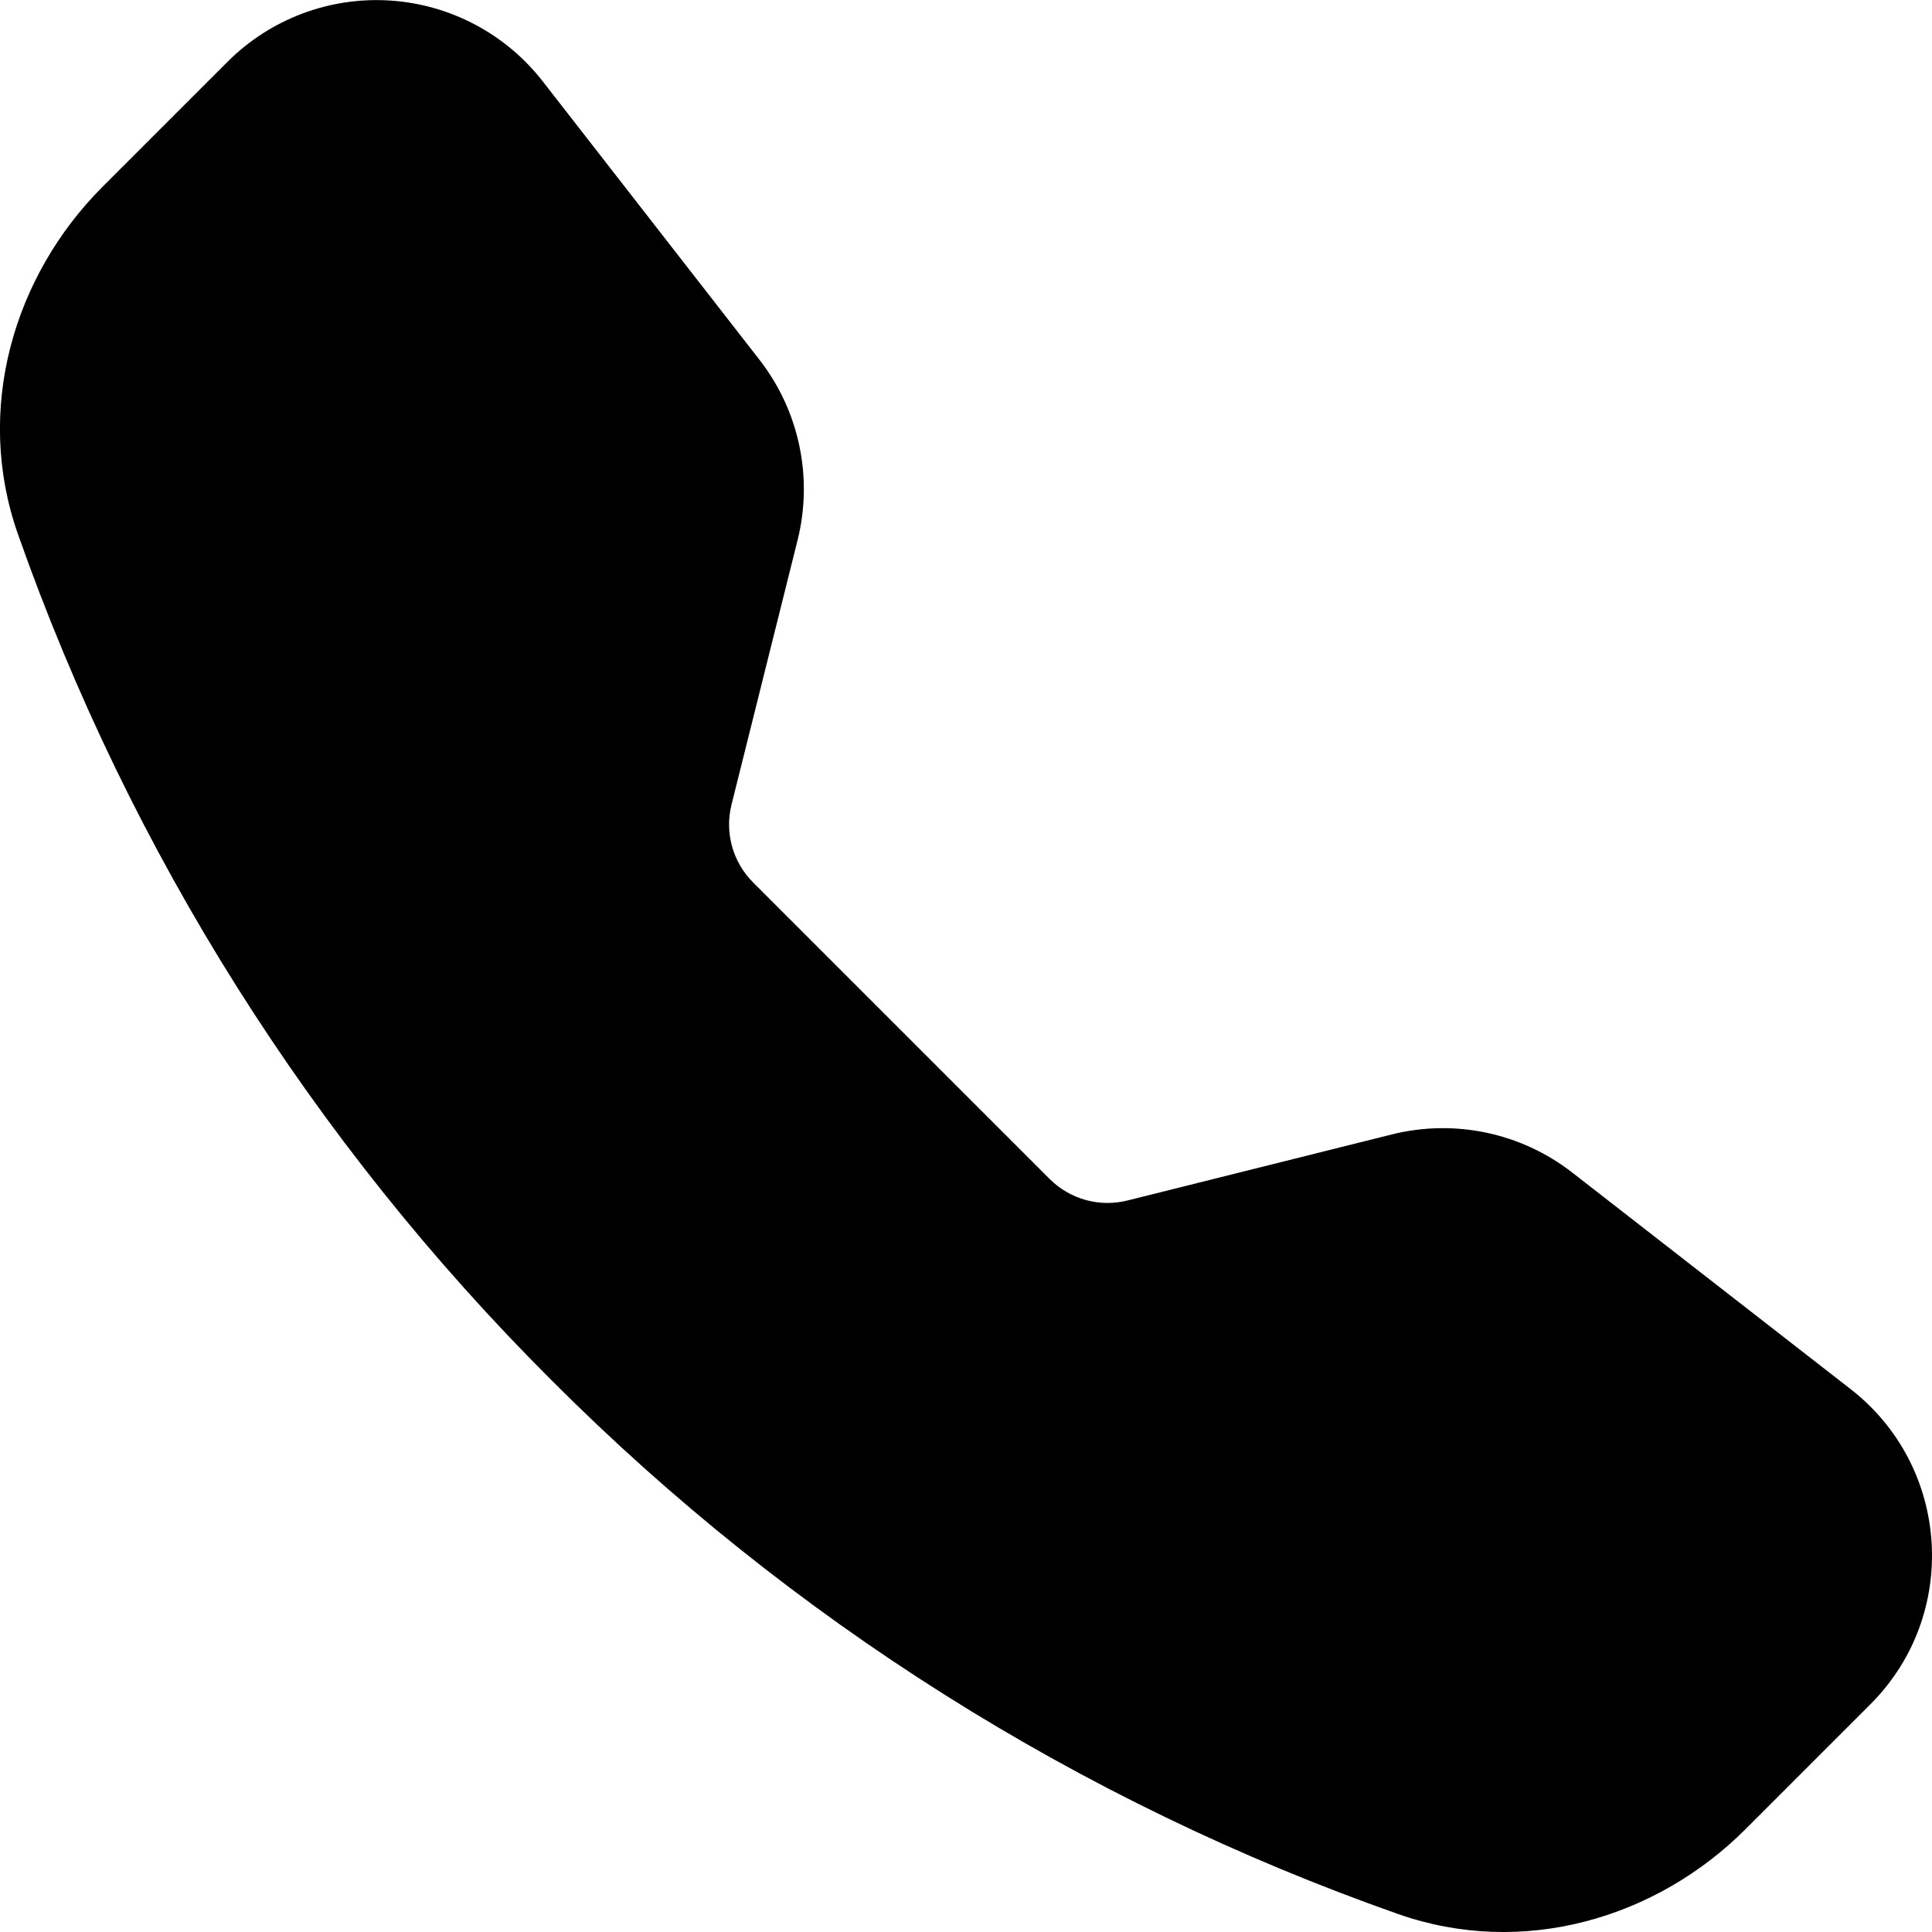
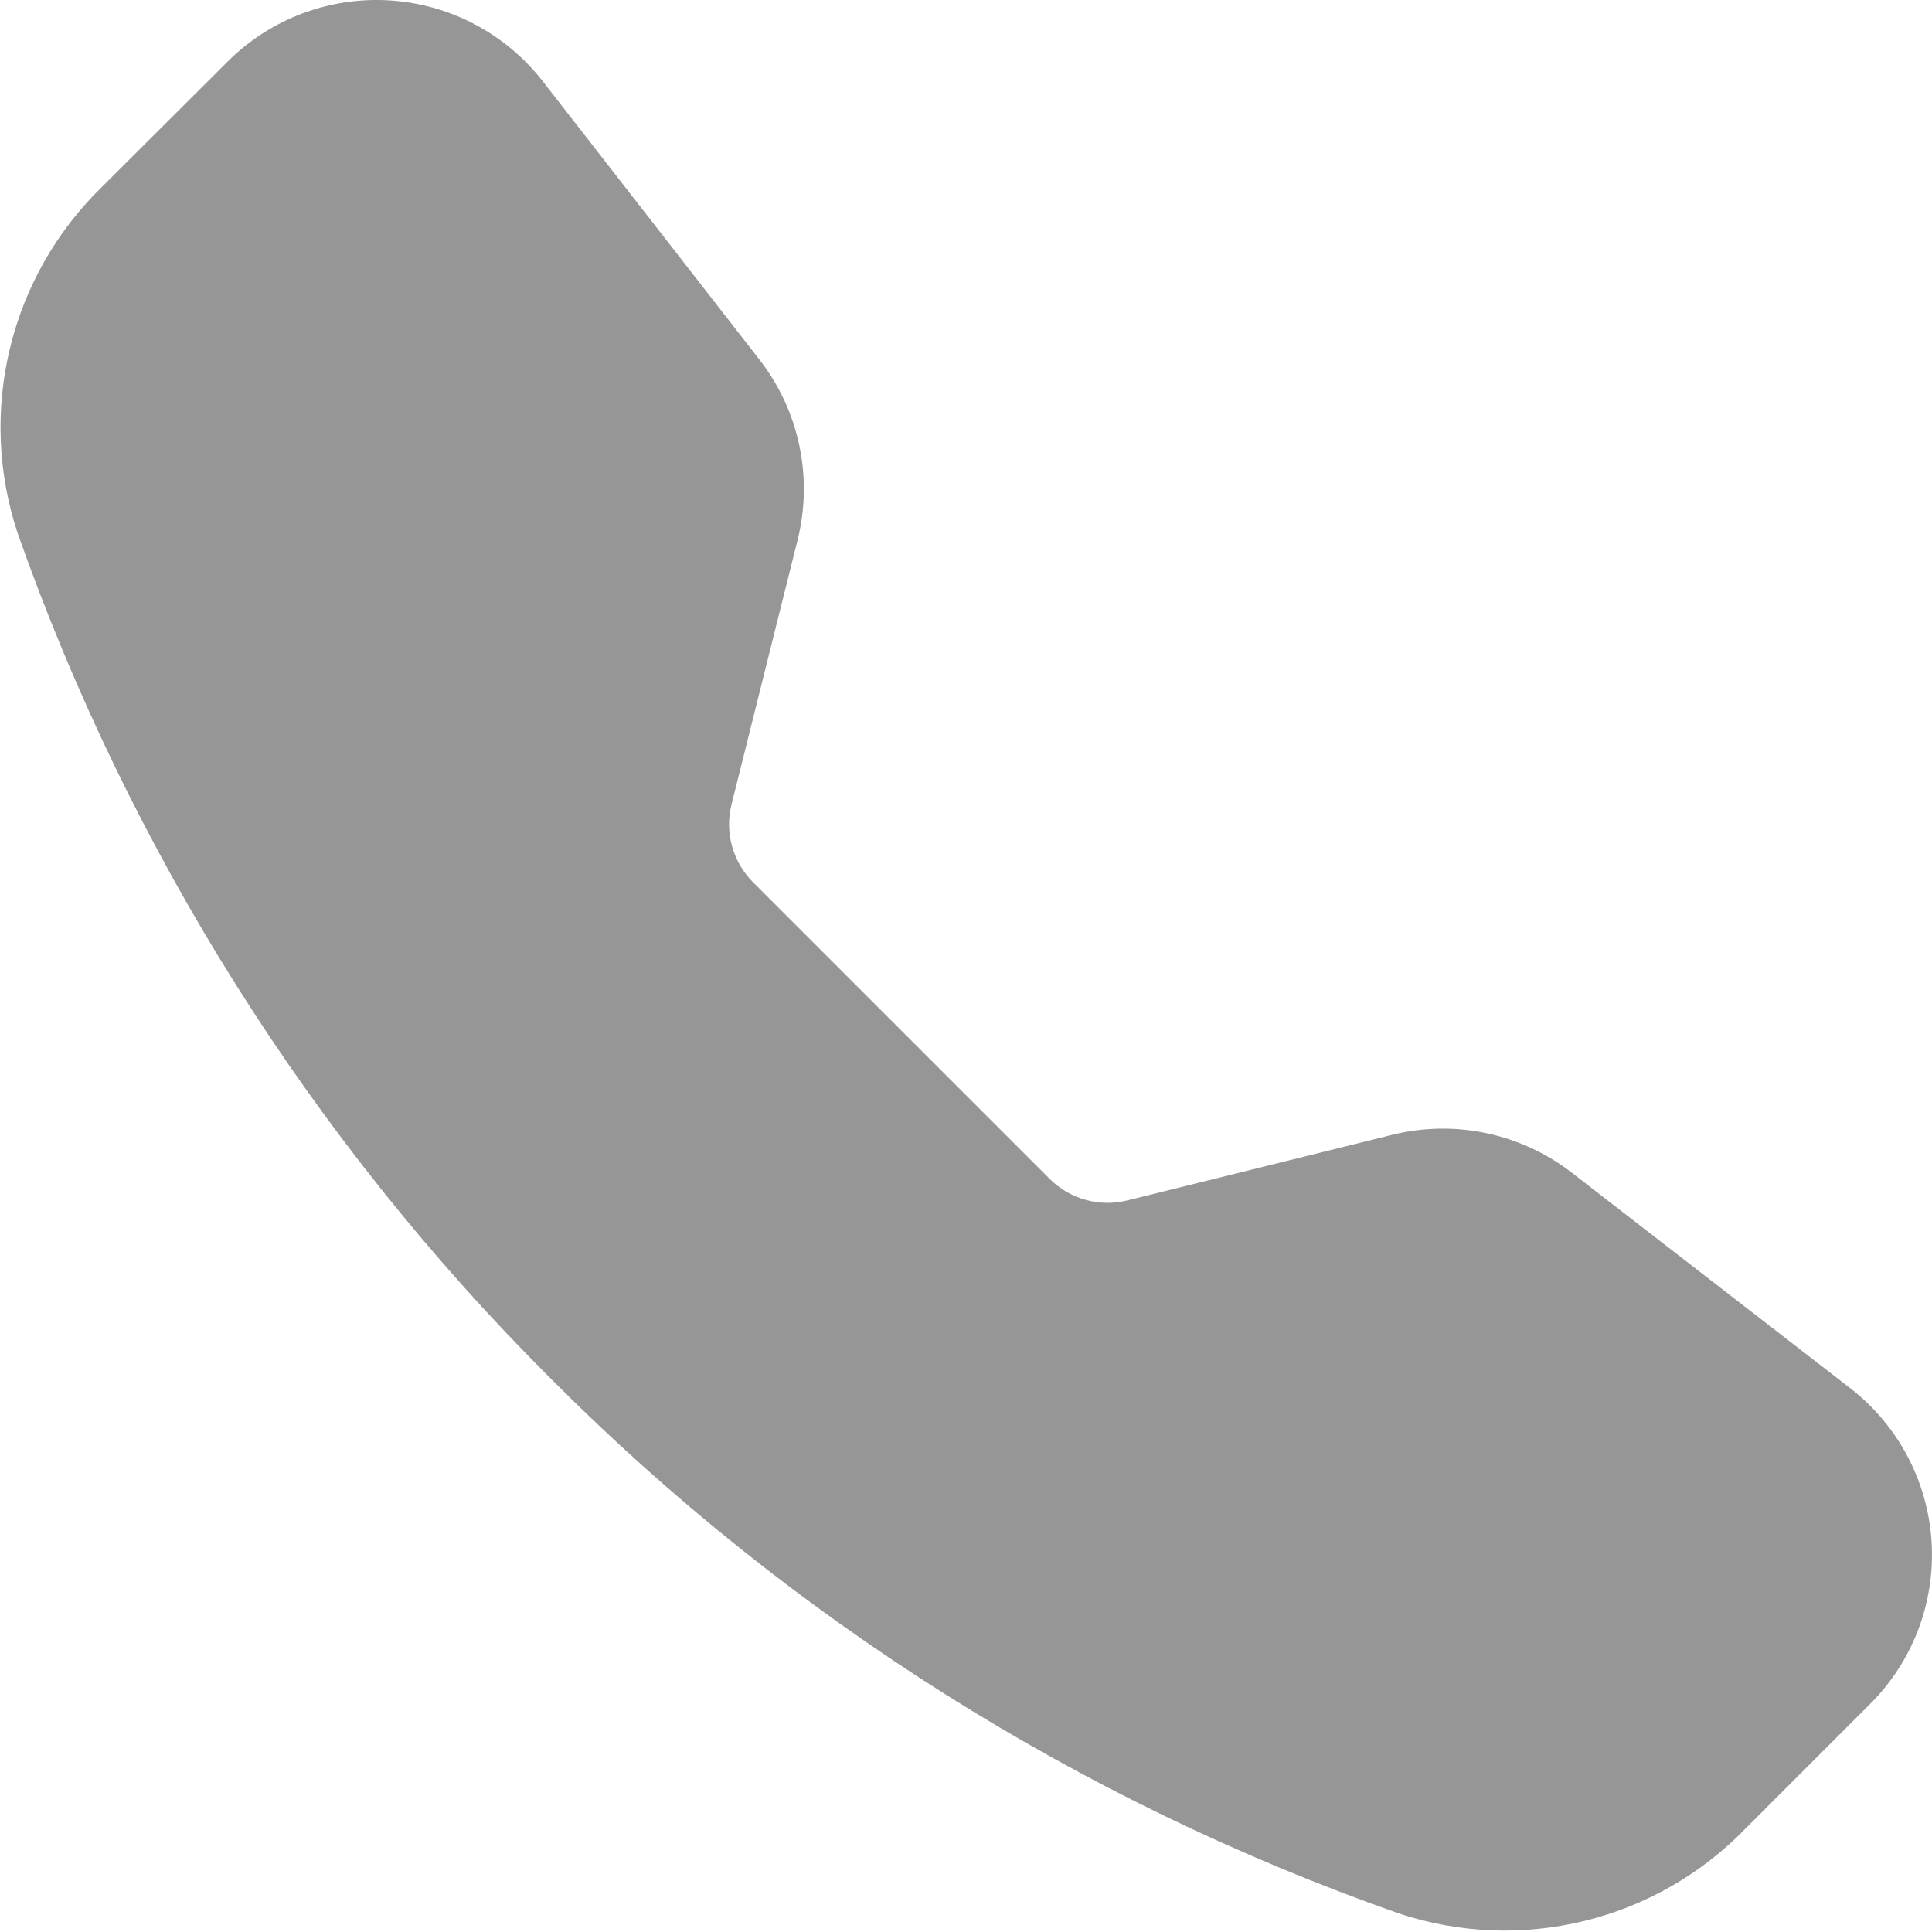
- <svg xmlns="http://www.w3.org/2000/svg" width="16" height="16" fill="currentColor" class="bi bi-telephone-fill" viewBox="0 0 16 16">
-   <path fill-rule="evenodd" d="M1.885.511a1.745 1.745 0 0 1 2.61.163L6.29 2.98c.329.423.445.974.315 1.494l-.547 2.19a.678.678 0 0 0 .178.643l2.457 2.457a.678.678 0 0 0 .644.178l2.189-.547a1.745 1.745 0 0 1 1.494.315l2.306 1.794c.829.645.905 1.87.163 2.611l-1.034 1.034c-.74.74-1.846 1.065-2.877.702a18.634 18.634 0 0 1-7.01-4.42 18.634 18.634 0 0 1-4.42-7.009c-.362-1.03-.037-2.137.703-2.877L1.885.511z" />
+ <svg xmlns="http://www.w3.org/2000/svg" width="16" height="15.999" viewBox="0 0 16 15.999">
+   <path id="telephone-fill" d="M1.885.511a1.745,1.745,0,0,1,2.61.163L6.29,2.98a1.744,1.744,0,0,1,.315,1.494l-.547,2.19a.678.678,0,0,0,.178.643L8.693,9.764a.678.678,0,0,0,.644.178L11.526,9.4a1.745,1.745,0,0,1,1.494.315L15.326,11.5a1.745,1.745,0,0,1,.163,2.611l-1.034,1.034a2.777,2.777,0,0,1-2.877.7,18.634,18.634,0,0,1-7.01-4.42A18.634,18.634,0,0,1,.148,4.422a2.78,2.78,0,0,1,.7-2.877Z" transform="translate(0 -0.001)" fill="#969696" fill-rule="evenodd" />
</svg>
